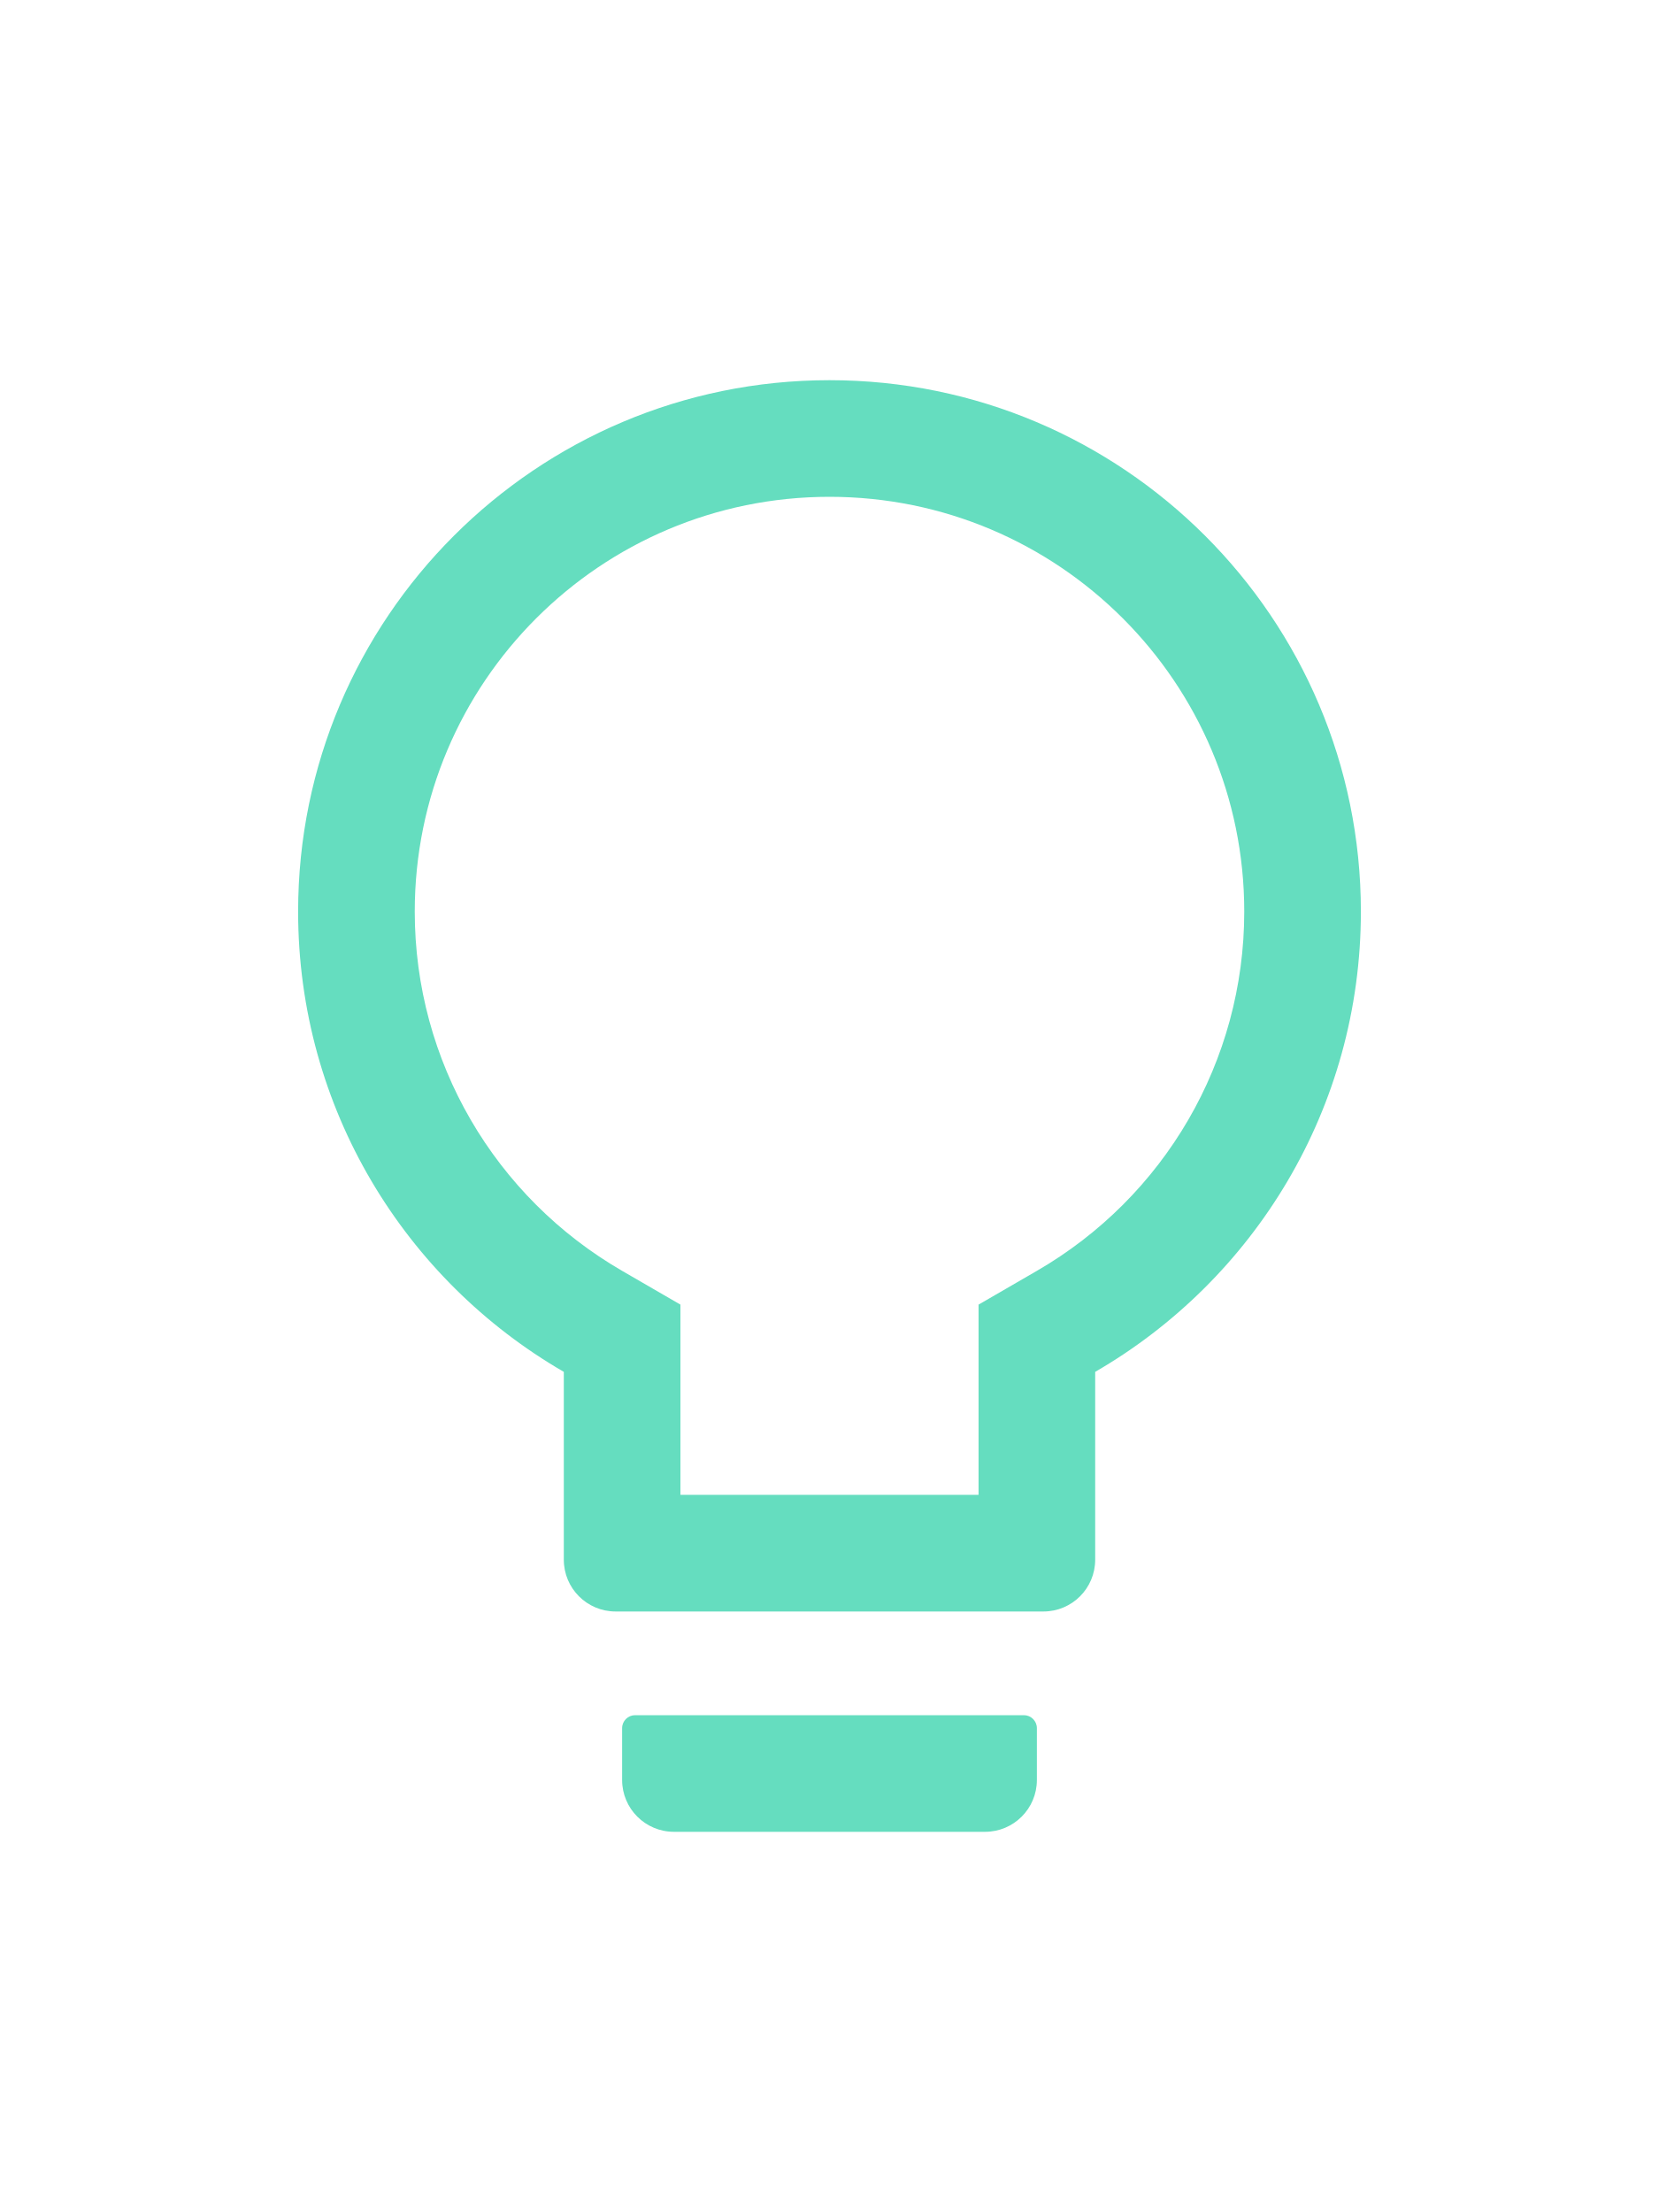
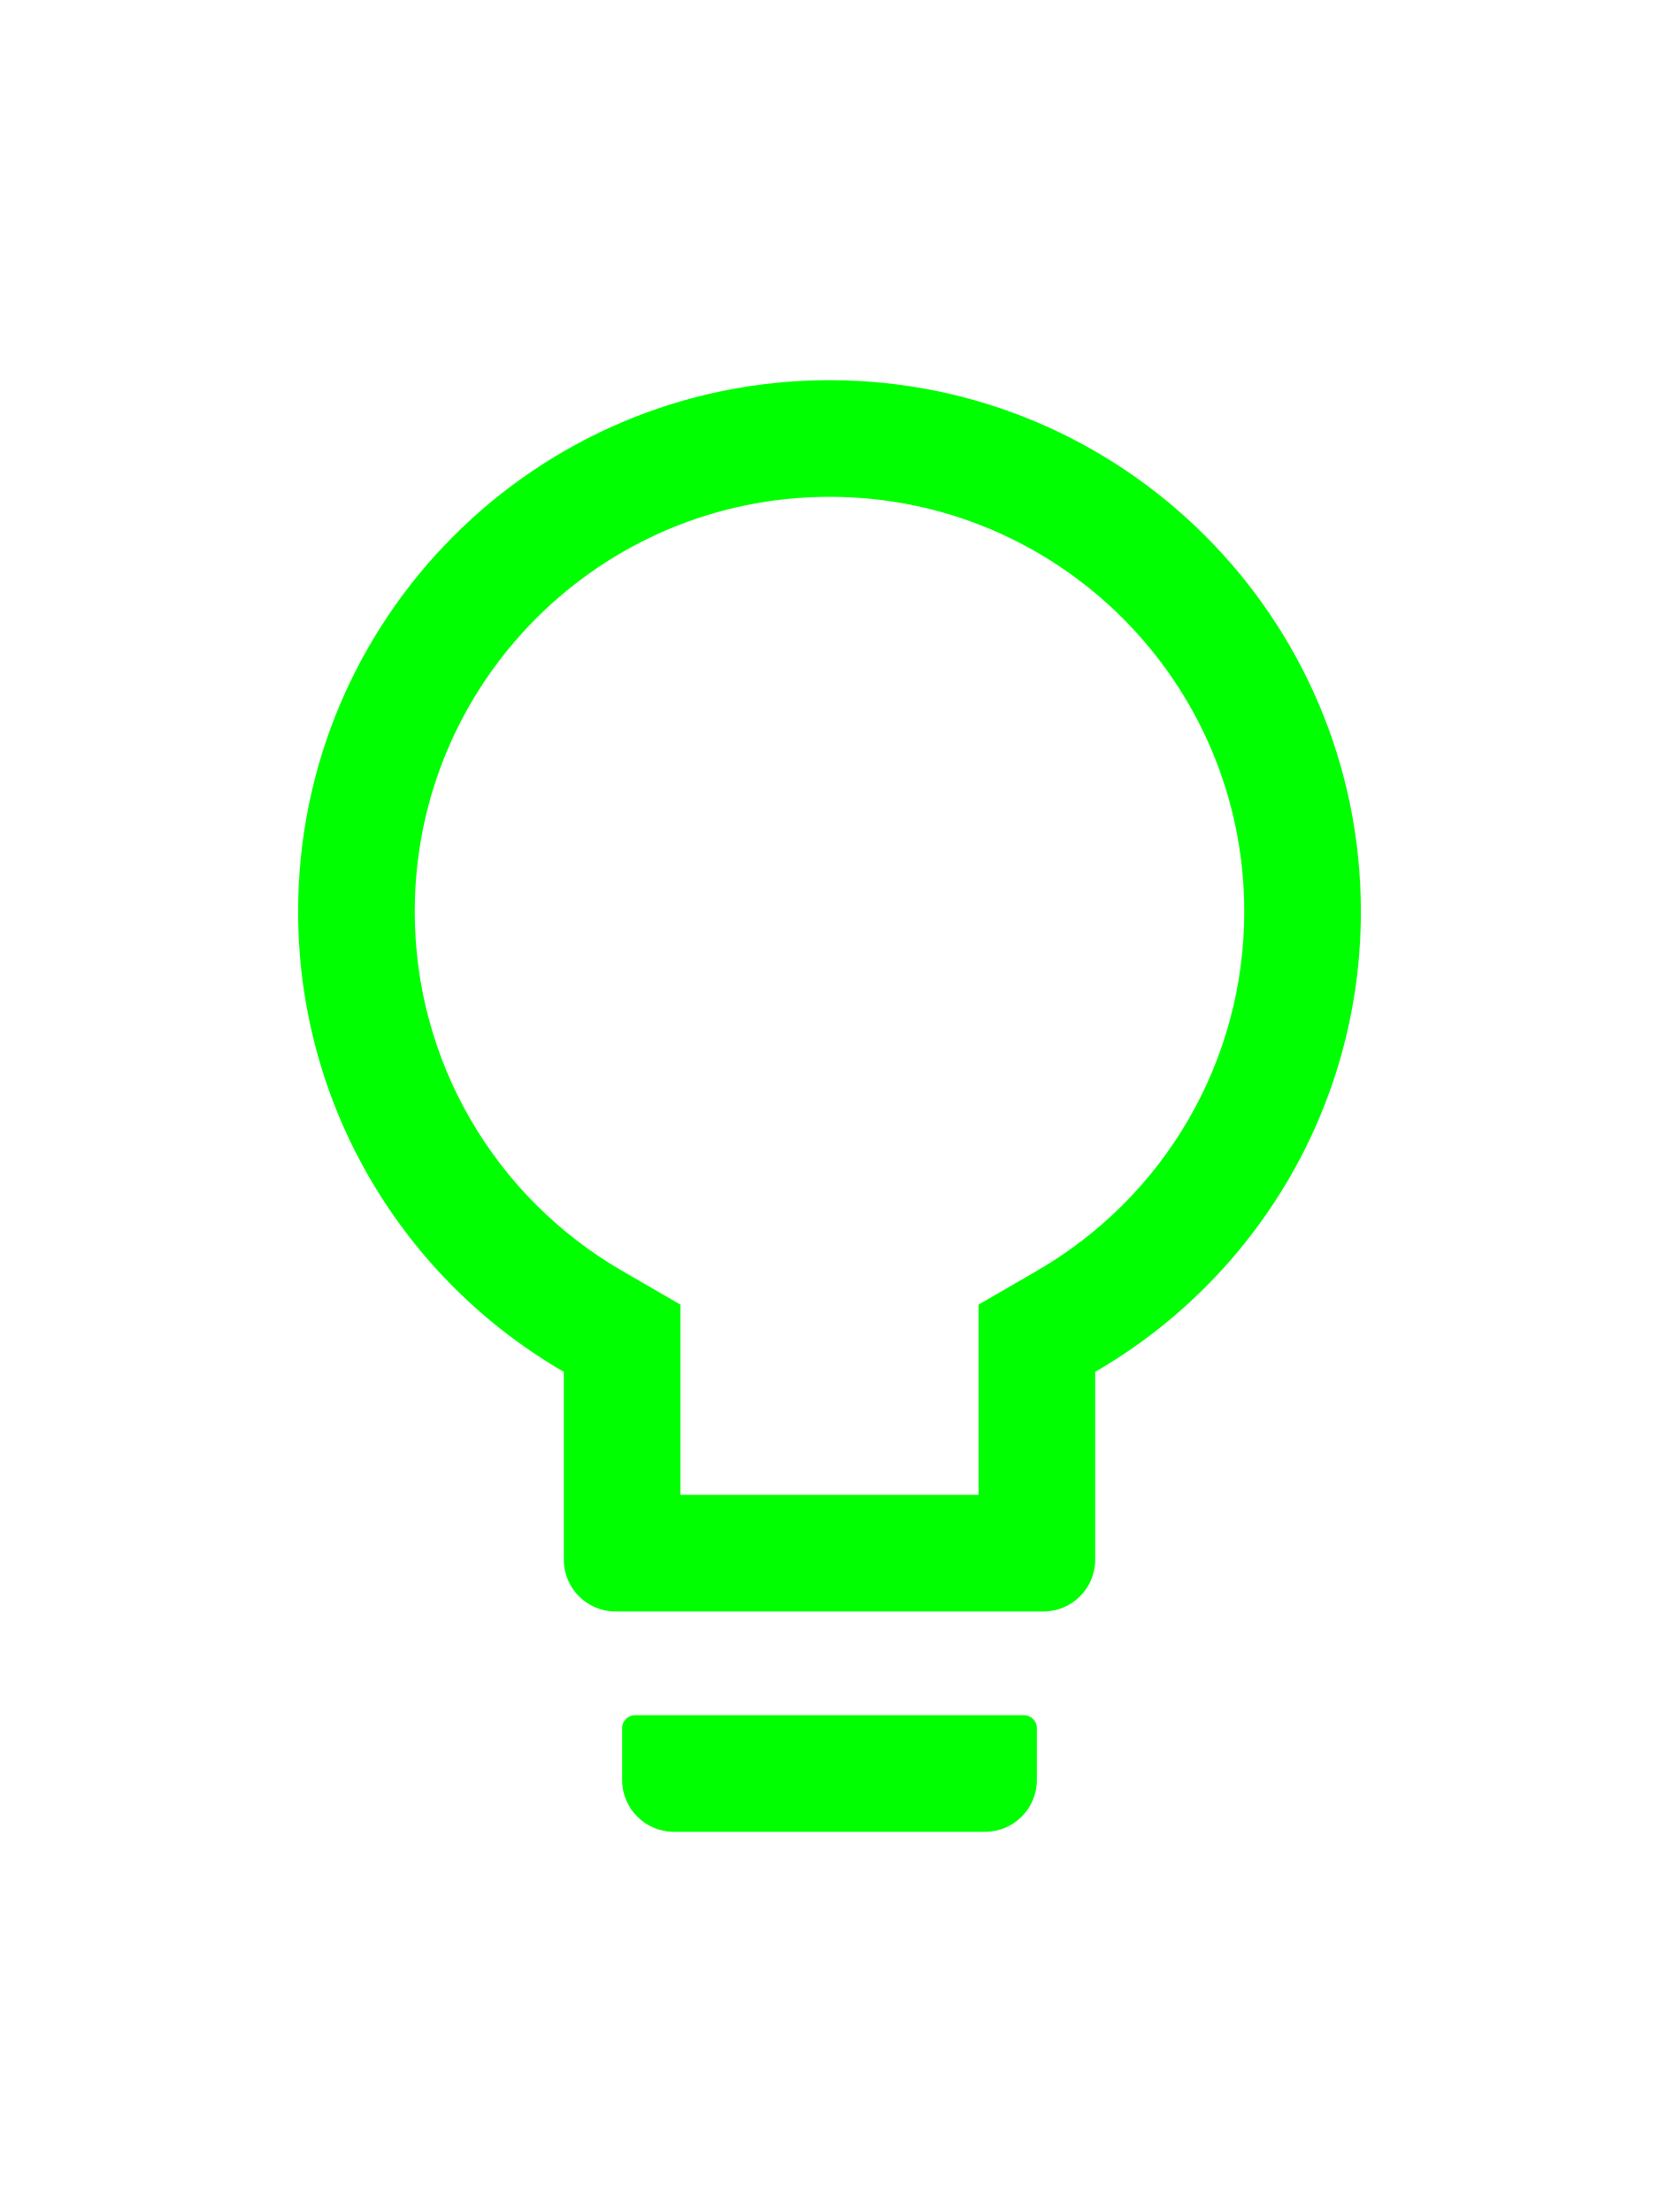
<svg xmlns="http://www.w3.org/2000/svg" width="30" height="40" viewBox="0 0 40 40" fill="none">
-   <path d="M24.688 34.688H15.312C15.141 34.688 15 34.828 15 35V36.25C15 36.941 15.559 37.5 16.25 37.5H23.75C24.441 37.5 25 36.941 25 36.25V35C25 34.828 24.859 34.688 24.688 34.688ZM20 2.5C12.926 2.5 7.188 8.238 7.188 15.312C7.188 20.055 9.766 24.195 13.594 26.41V30.938C13.594 31.629 14.152 32.188 14.844 32.188H25.156C25.848 32.188 26.406 31.629 26.406 30.938V26.41C30.234 24.195 32.812 20.055 32.812 15.312C32.812 8.238 27.074 2.5 20 2.5ZM24.996 23.977L23.594 24.789V29.375H16.406V24.789L15.004 23.977C11.93 22.199 10 18.926 10 15.312C10 9.789 14.477 5.312 20 5.312C25.523 5.312 30 9.789 30 15.312C30 18.926 28.07 22.199 24.996 23.977Z" fill="#65DDBF" />
+   <path d="M24.688 34.688H15.312C15.141 34.688 15 34.828 15 35V36.25C15 36.941 15.559 37.5 16.25 37.5H23.75C24.441 37.5 25 36.941 25 36.25V35C25 34.828 24.859 34.688 24.688 34.688ZM20 2.5C12.926 2.5 7.188 8.238 7.188 15.312C7.188 20.055 9.766 24.195 13.594 26.41V30.938C13.594 31.629 14.152 32.188 14.844 32.188H25.156C25.848 32.188 26.406 31.629 26.406 30.938V26.41C30.234 24.195 32.812 20.055 32.812 15.312C32.812 8.238 27.074 2.5 20 2.5ZM24.996 23.977L23.594 24.789V29.375H16.406V24.789L15.004 23.977C11.93 22.199 10 18.926 10 15.312C10 9.789 14.477 5.312 20 5.312C25.523 5.312 30 9.789 30 15.312C30 18.926 28.07 22.199 24.996 23.977Z" fill="#00FF00" />
</svg>
